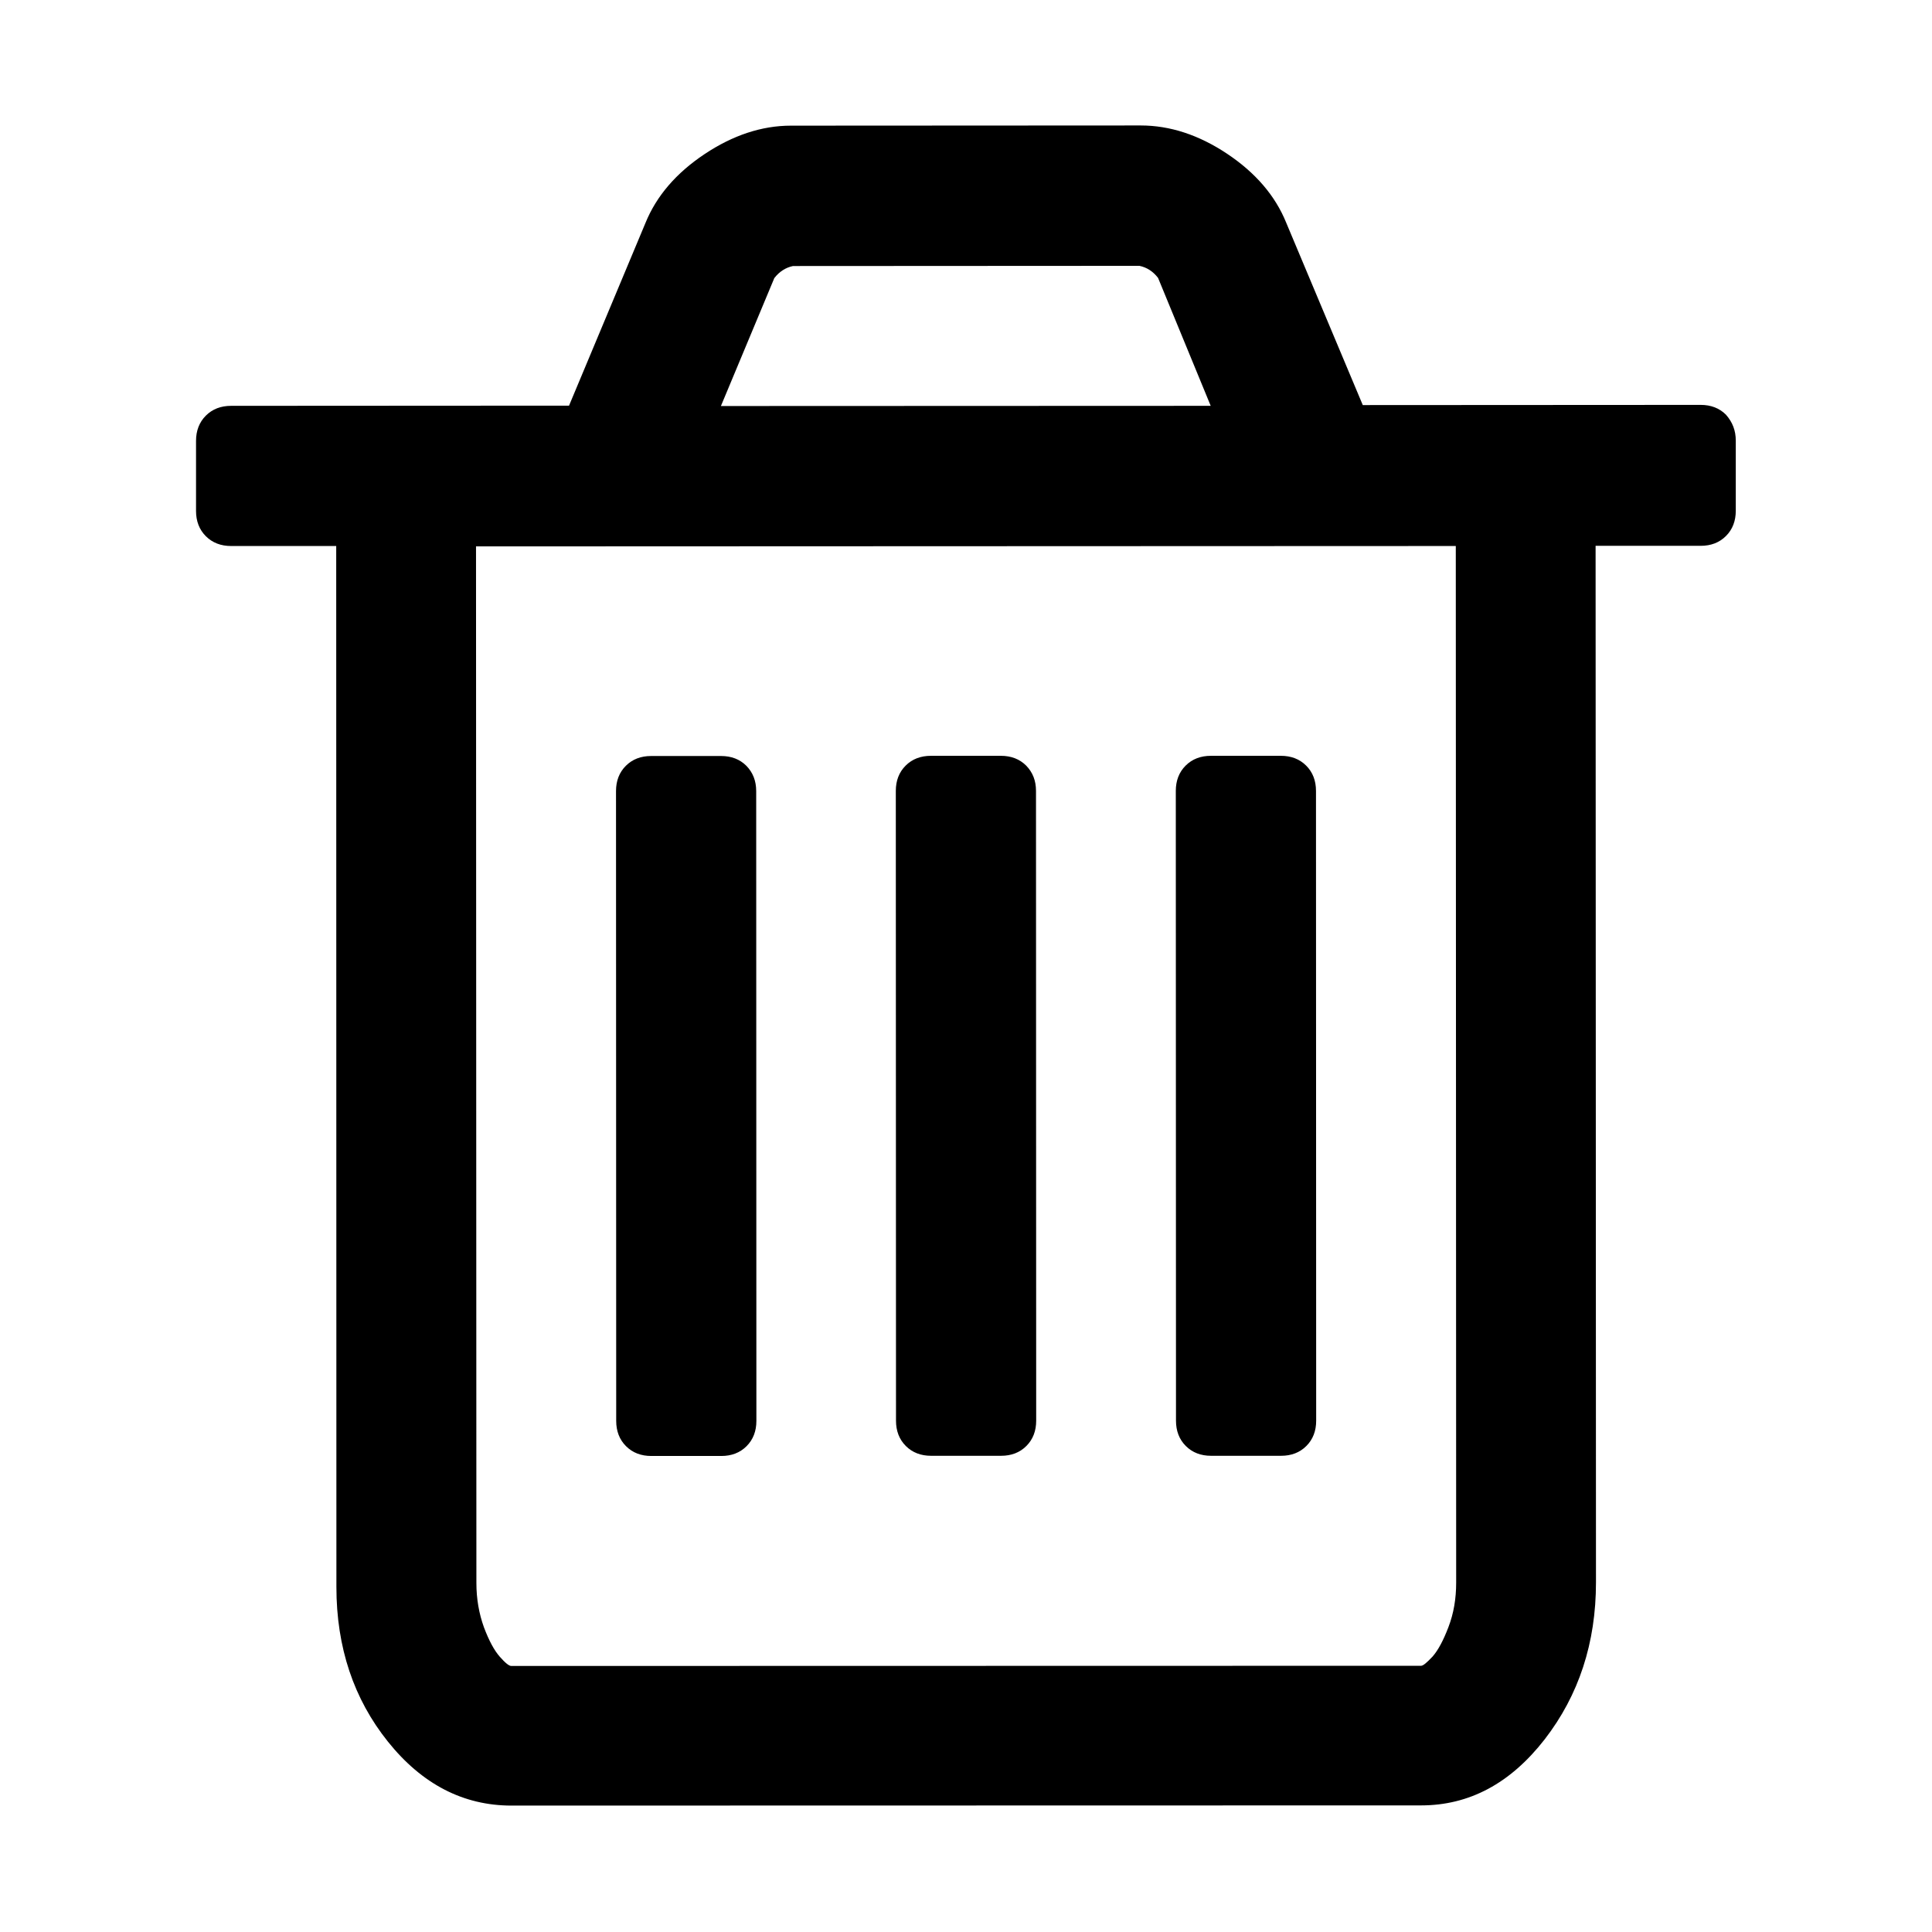
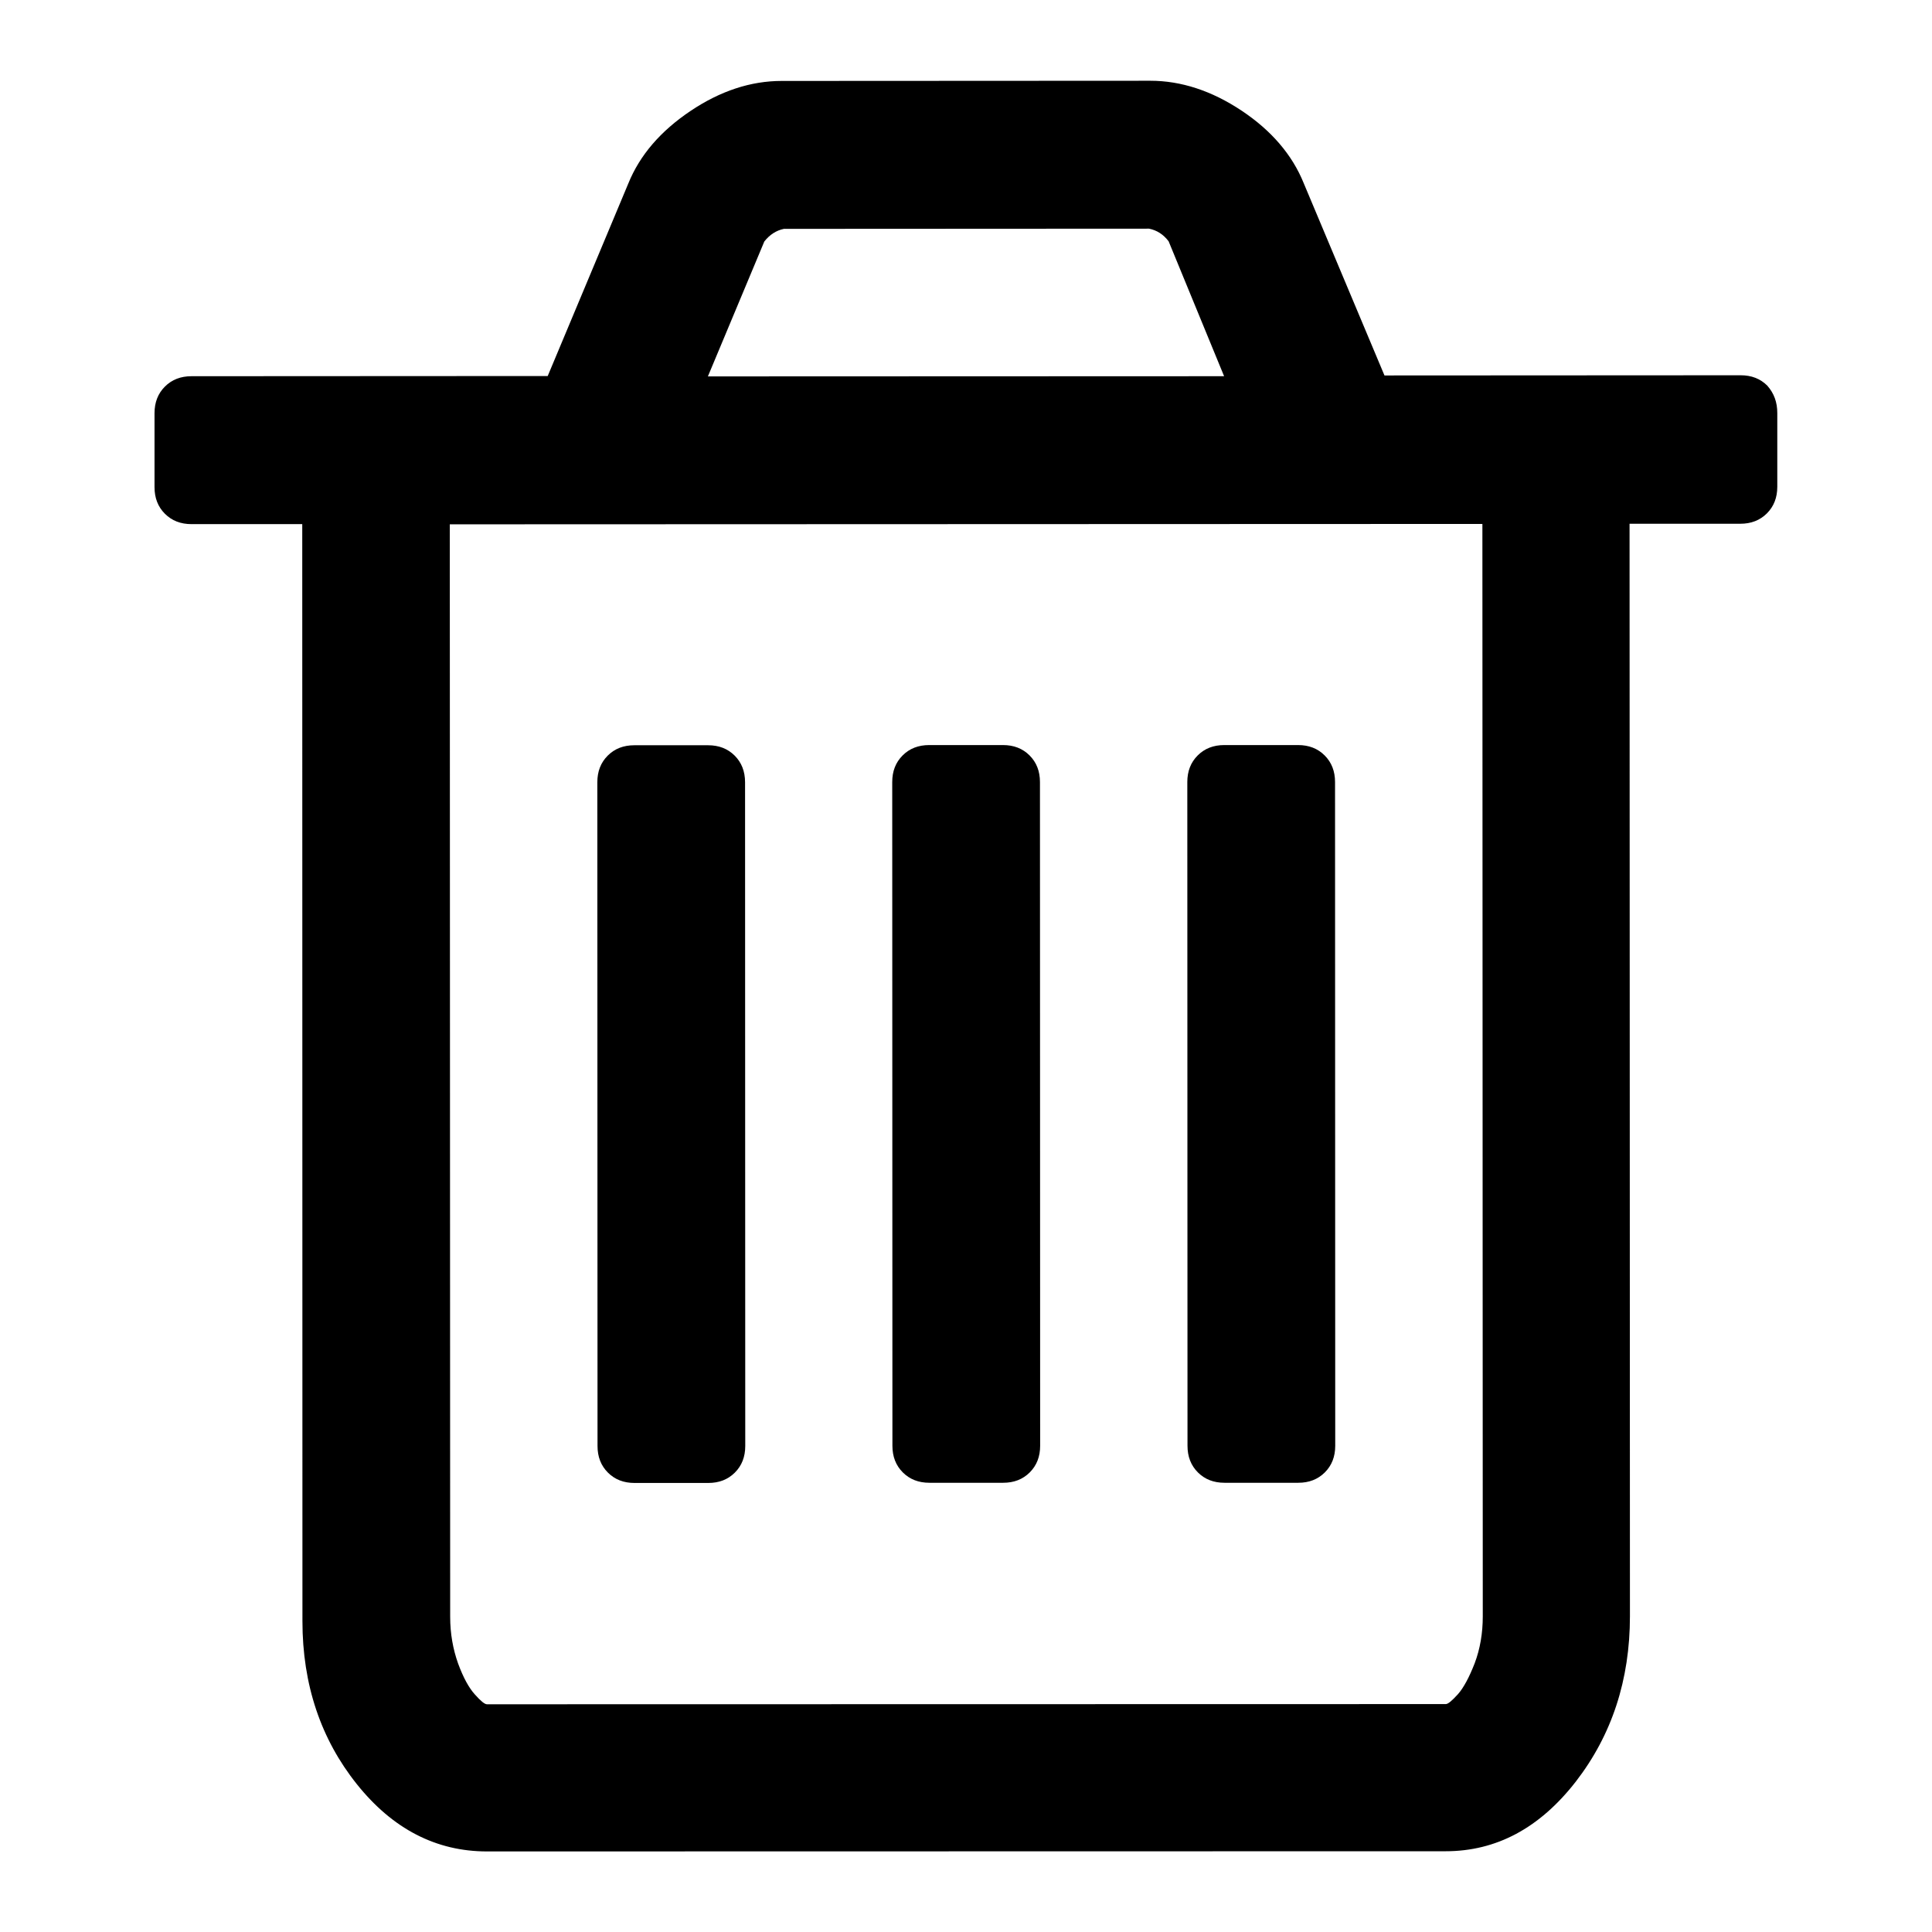
<svg xmlns="http://www.w3.org/2000/svg" version="1.1" id="Layer_1" x="0px" y="0px" viewBox="0 0 1024 1024" style="enable-background:new 0 0 1024 1024;" xml:space="preserve">
-   <path d="M400.8,419.3l0.1,333.8c0,5.4-1.7,9.9-5.2,13.4c-3.5,3.5-8,5.2-13.4,5.2h-37.1c-5.4,0-9.9-1.7-13.4-5.2  c-3.5-3.5-5.2-8-5.2-13.4l-0.1-333.8c0-5.4,1.7-9.9,5.2-13.4c3.5-3.5,8-5.2,13.4-5.2h37.1c5.4,0,9.9,1.7,13.4,5.2  C399,409.4,400.8,413.8,400.8,419.3z M549.1,419.2l0.1,333.8c0,5.4-1.7,9.9-5.2,13.4c-3.5,3.5-8,5.2-13.4,5.2h-37.1  c-5.4,0-9.9-1.7-13.4-5.2c-3.5-3.5-5.2-8-5.2-13.4l-0.1-333.8c0-5.4,1.7-9.9,5.2-13.4s8-5.2,13.4-5.2h37.1c5.4,0,9.9,1.7,13.4,5.2  C547.4,409.4,549.1,413.8,549.1,419.2z M697.5,419.2l0.1,333.8c0,5.4-1.7,9.9-5.2,13.4c-3.5,3.5-8,5.2-13.4,5.2h-37.1  c-5.4,0-9.9-1.7-13.4-5.2c-3.5-3.5-5.2-8-5.2-13.4l-0.1-333.8c0-5.4,1.7-9.9,5.2-13.4c3.5-3.5,8-5.2,13.4-5.2h37.1  c5.4,0,9.9,1.7,13.4,5.2C695.8,409.3,697.5,413.8,697.5,419.2z M771.8,838.8l-0.2-549.4l-519.3,0.2l0.2,549.4c0,8.5,1.4,16.3,4,23.5  c2.7,7.2,5.5,12.3,8.4,15.6c2.9,3.3,4.9,4.9,6.1,4.9l482.2-0.1c1.1,0,3.1-1.7,6.1-4.9c2.9-3.3,5.7-8.5,8.4-15.6  C770.5,855.1,771.8,847.3,771.8,838.8z M382.1,215.2l259.6-0.1l-27.9-67.8c-2.7-3.5-6-5.6-9.9-6.4L420.3,141  c-3.8,0.8-7.2,2.9-9.9,6.4L382.1,215.2z M920,233.6v37.1c0,5.4-1.7,9.9-5.2,13.4c-3.5,3.5-8,5.2-13.4,5.2h-55.7l0.2,549.4  c0,32.1-9.1,59.8-27.2,83.2c-18.2,23.4-40,35-65.5,35L271.1,957c-25.5,0-47.4-11.3-65.5-33.9s-27.3-49.9-27.3-82l-0.1-551.7h-55.7  c-5.4,0-9.9-1.7-13.4-5.2c-3.5-3.5-5.2-8-5.2-13.4v-37.1c0-5.4,1.7-9.9,5.2-13.4c3.5-3.5,8-5.2,13.4-5.2l179.1-0.1l40.5-96.8  c5.8-14.3,16.3-26.5,31.3-36.5s30.3-15.1,45.8-15.1l185.4-0.1c15.5,0,30.8,5,45.8,15c15,10,25.5,22.2,31.3,36.5l40.6,96.7l179.1-0.1  c5.4,0,9.9,1.7,13.4,5.2C918.3,223.8,920,228.2,920,233.6z" />
+   <path d="M394.9,414.6l0.1,351.8c0,5.7-1.8,10.4-5.5,14.1s-8.4,5.5-14.1,5.5h-39.1c-5.7,0-10.4-1.8-14.1-5.5s-5.5-8.4-5.5-14.1  l-0.1-351.8c0-5.7,1.8-10.4,5.5-14.1s8.4-5.5,14.1-5.5h39.1c5.7,0,10.4,1.8,14.1,5.5C393,404.1,394.9,408.8,394.9,414.6z   M551.2,414.5l0.1,351.8c0,5.7-1.8,10.4-5.5,14.1s-8.4,5.5-14.1,5.5h-39.1c-5.7,0-10.4-1.8-14.1-5.5c-3.7-3.7-5.5-8.4-5.5-14.1  l-0.1-351.8c0-5.7,1.8-10.4,5.5-14.1c3.7-3.7,8.4-5.5,14.1-5.5h39.1c5.7,0,10.4,1.8,14.1,5.5C549.4,404.1,551.2,408.8,551.2,414.5z   M707.6,414.5l0.1,351.8c0,5.7-1.8,10.4-5.5,14.1s-8.4,5.5-14.1,5.5H649c-5.7,0-10.4-1.8-14.1-5.5s-5.5-8.4-5.5-14.1l-0.1-351.8  c0-5.7,1.8-10.4,5.5-14.1c3.7-3.7,8.4-5.5,14.1-5.5h39.1c5.7,0,10.4,1.8,14.1,5.5S707.6,408.8,707.6,414.5z M785.9,856.7l-0.2-579  l-547.3,0.2l0.2,579c0,9,1.5,17.2,4.2,24.8c2.8,7.6,5.8,13,8.9,16.4c3.1,3.5,5.2,5.2,6.4,5.2l508.2-0.1c1.2,0,3.3-1.8,6.4-5.2  c3.1-3.5,6-9,8.9-16.4C784.5,873.9,785.9,865.6,785.9,856.7z M375.2,199.5l273.6-0.1l-29.4-71.5c-2.8-3.7-6.3-5.9-10.4-6.7  l-193.5,0.1c-4,0.8-7.6,3.1-10.4,6.7L375.2,199.5z M942,218.9V258c0,5.7-1.8,10.4-5.5,14.1s-8.4,5.5-14.1,5.5h-58.7l0.2,579  c0,33.8-9.6,63-28.7,87.7c-19.2,24.7-42.2,36.9-69,36.9l-508.1,0.1c-26.9,0-50-11.9-69-35.7s-28.8-52.6-28.8-86.4l-0.1-581.4h-58.7  c-5.7,0-10.4-1.8-14.1-5.5s-5.5-8.4-5.5-14.1V219c0-5.7,1.8-10.4,5.5-14.1s8.4-5.5,14.1-5.5l188.8-0.1l42.7-102  c6.1-15.1,17.2-27.9,33-38.5s31.9-15.9,48.3-15.9l195.4-0.1c16.3,0,32.5,5.3,48.3,15.8s26.9,23.4,33,38.5l42.8,101.9l188.8-0.1  c5.7,0,10.4,1.8,14.1,5.5C940.3,208.5,942,213.2,942,218.9z" />
</svg>
